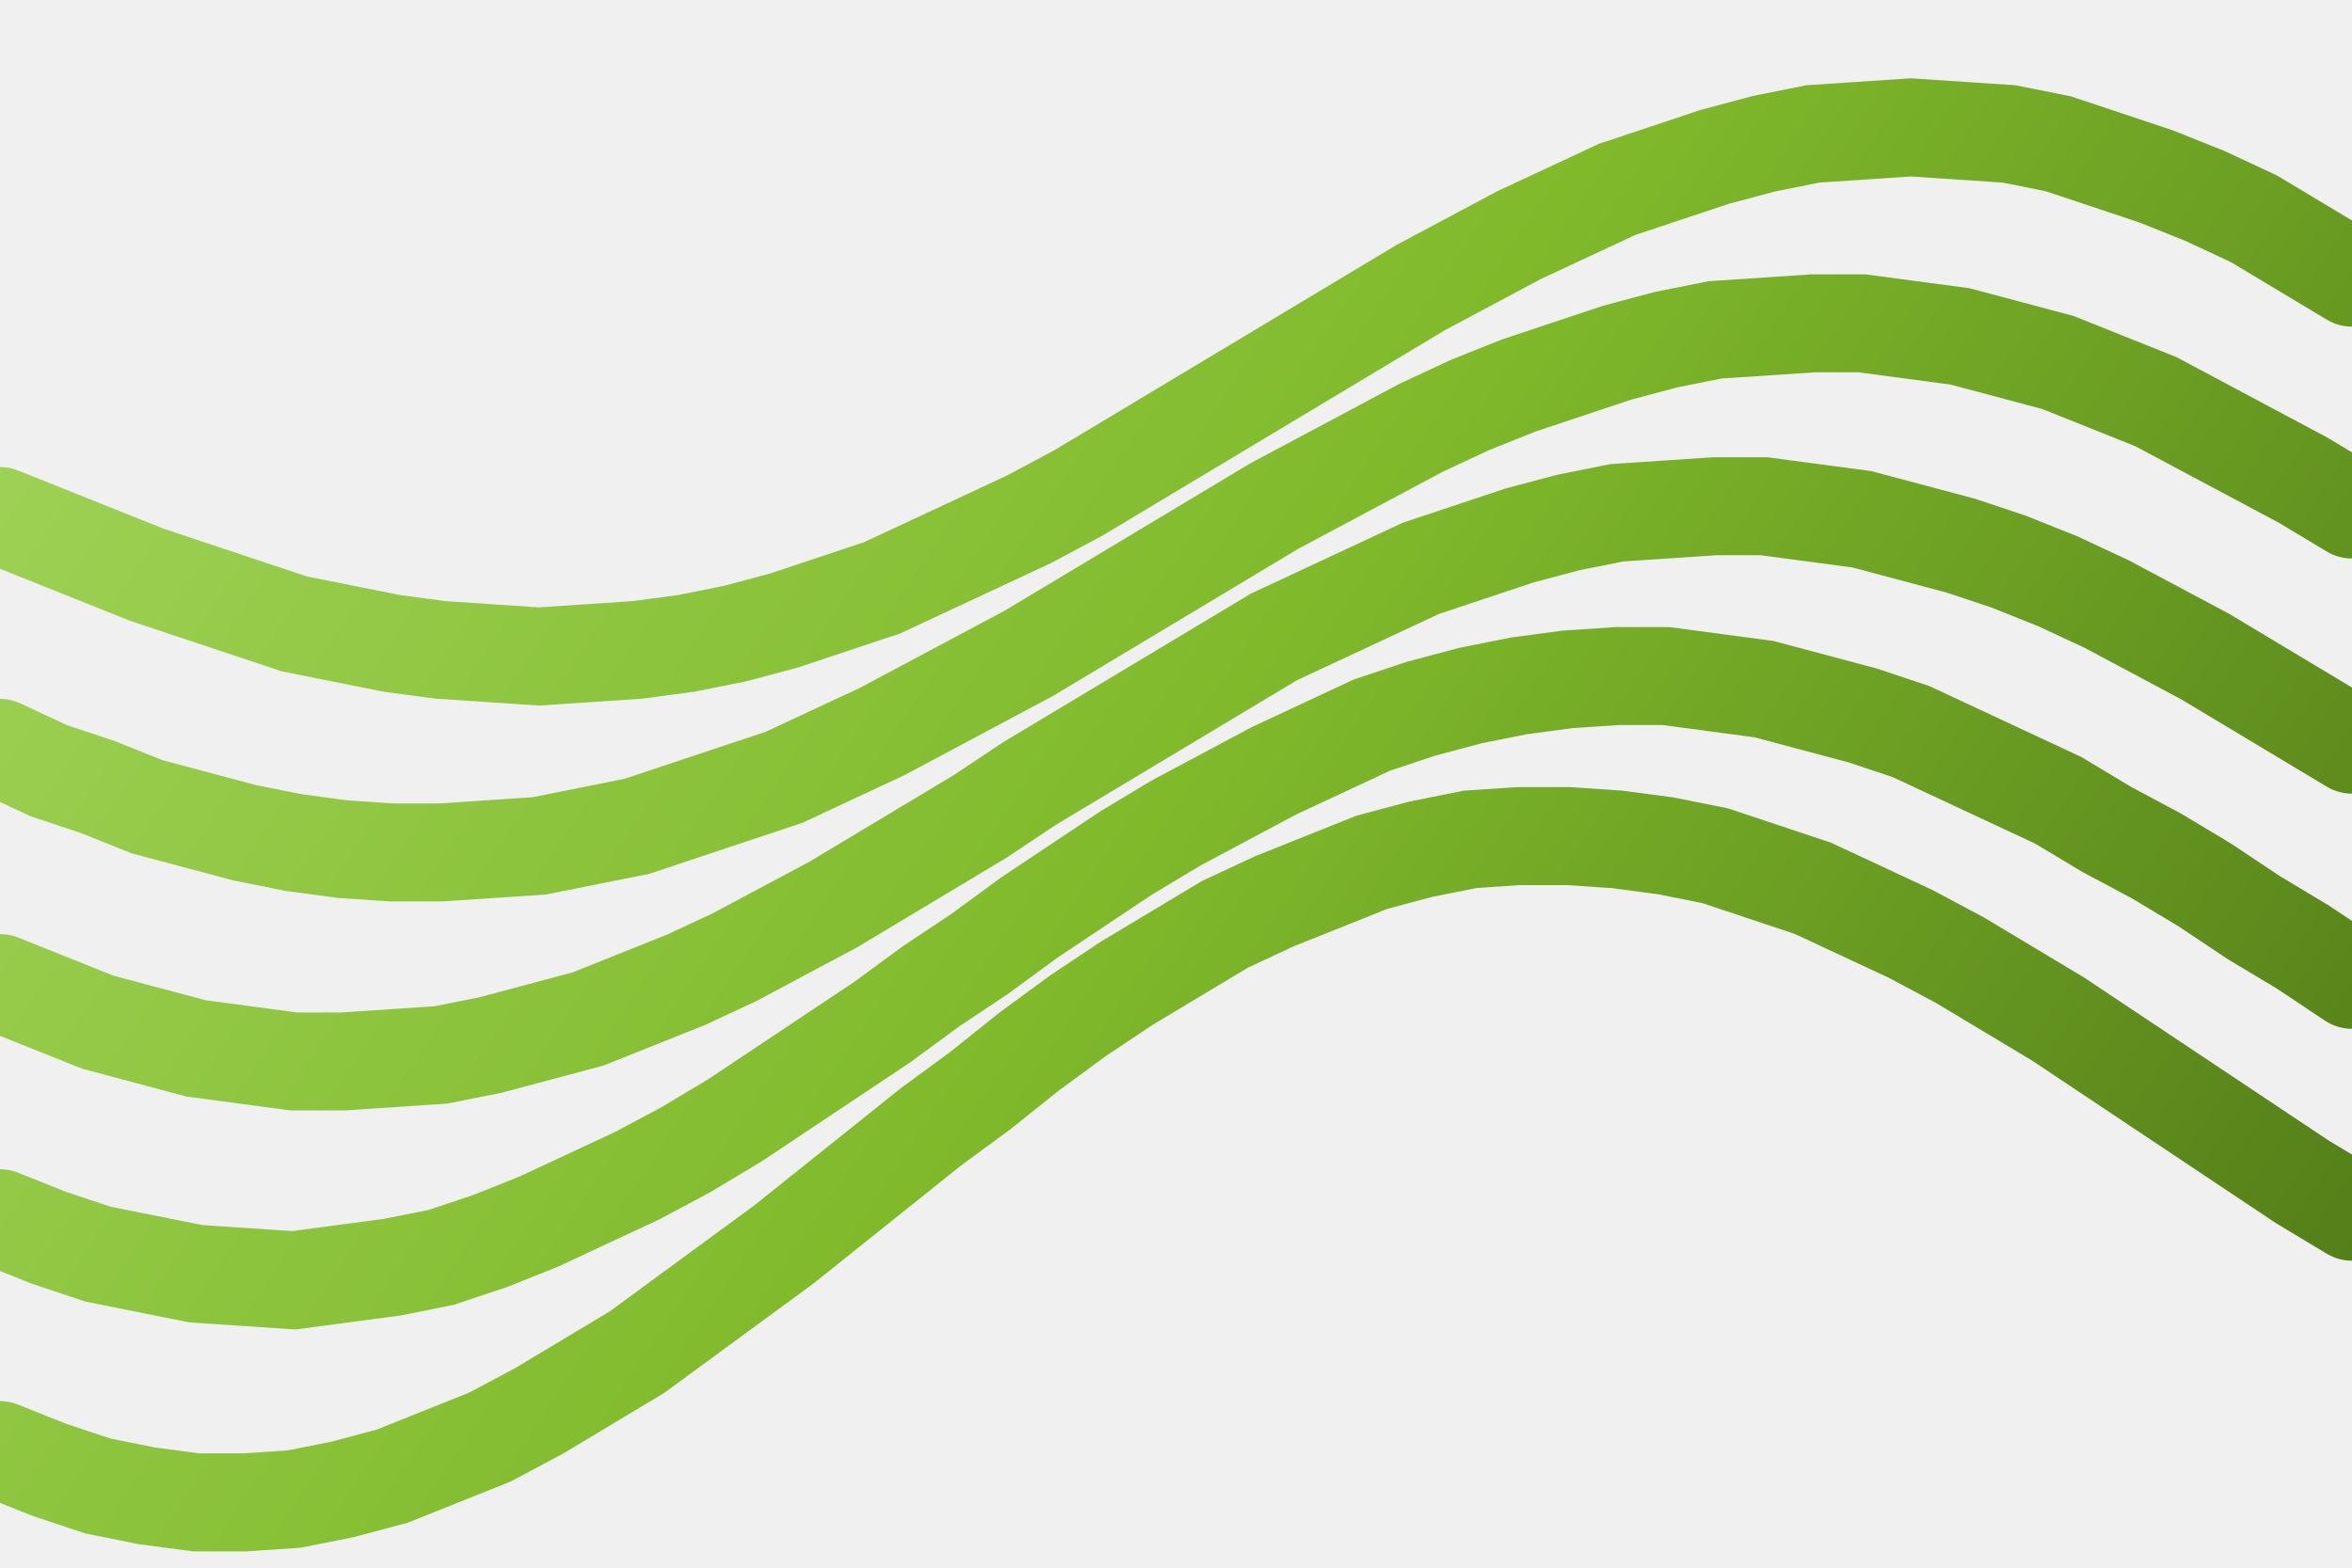
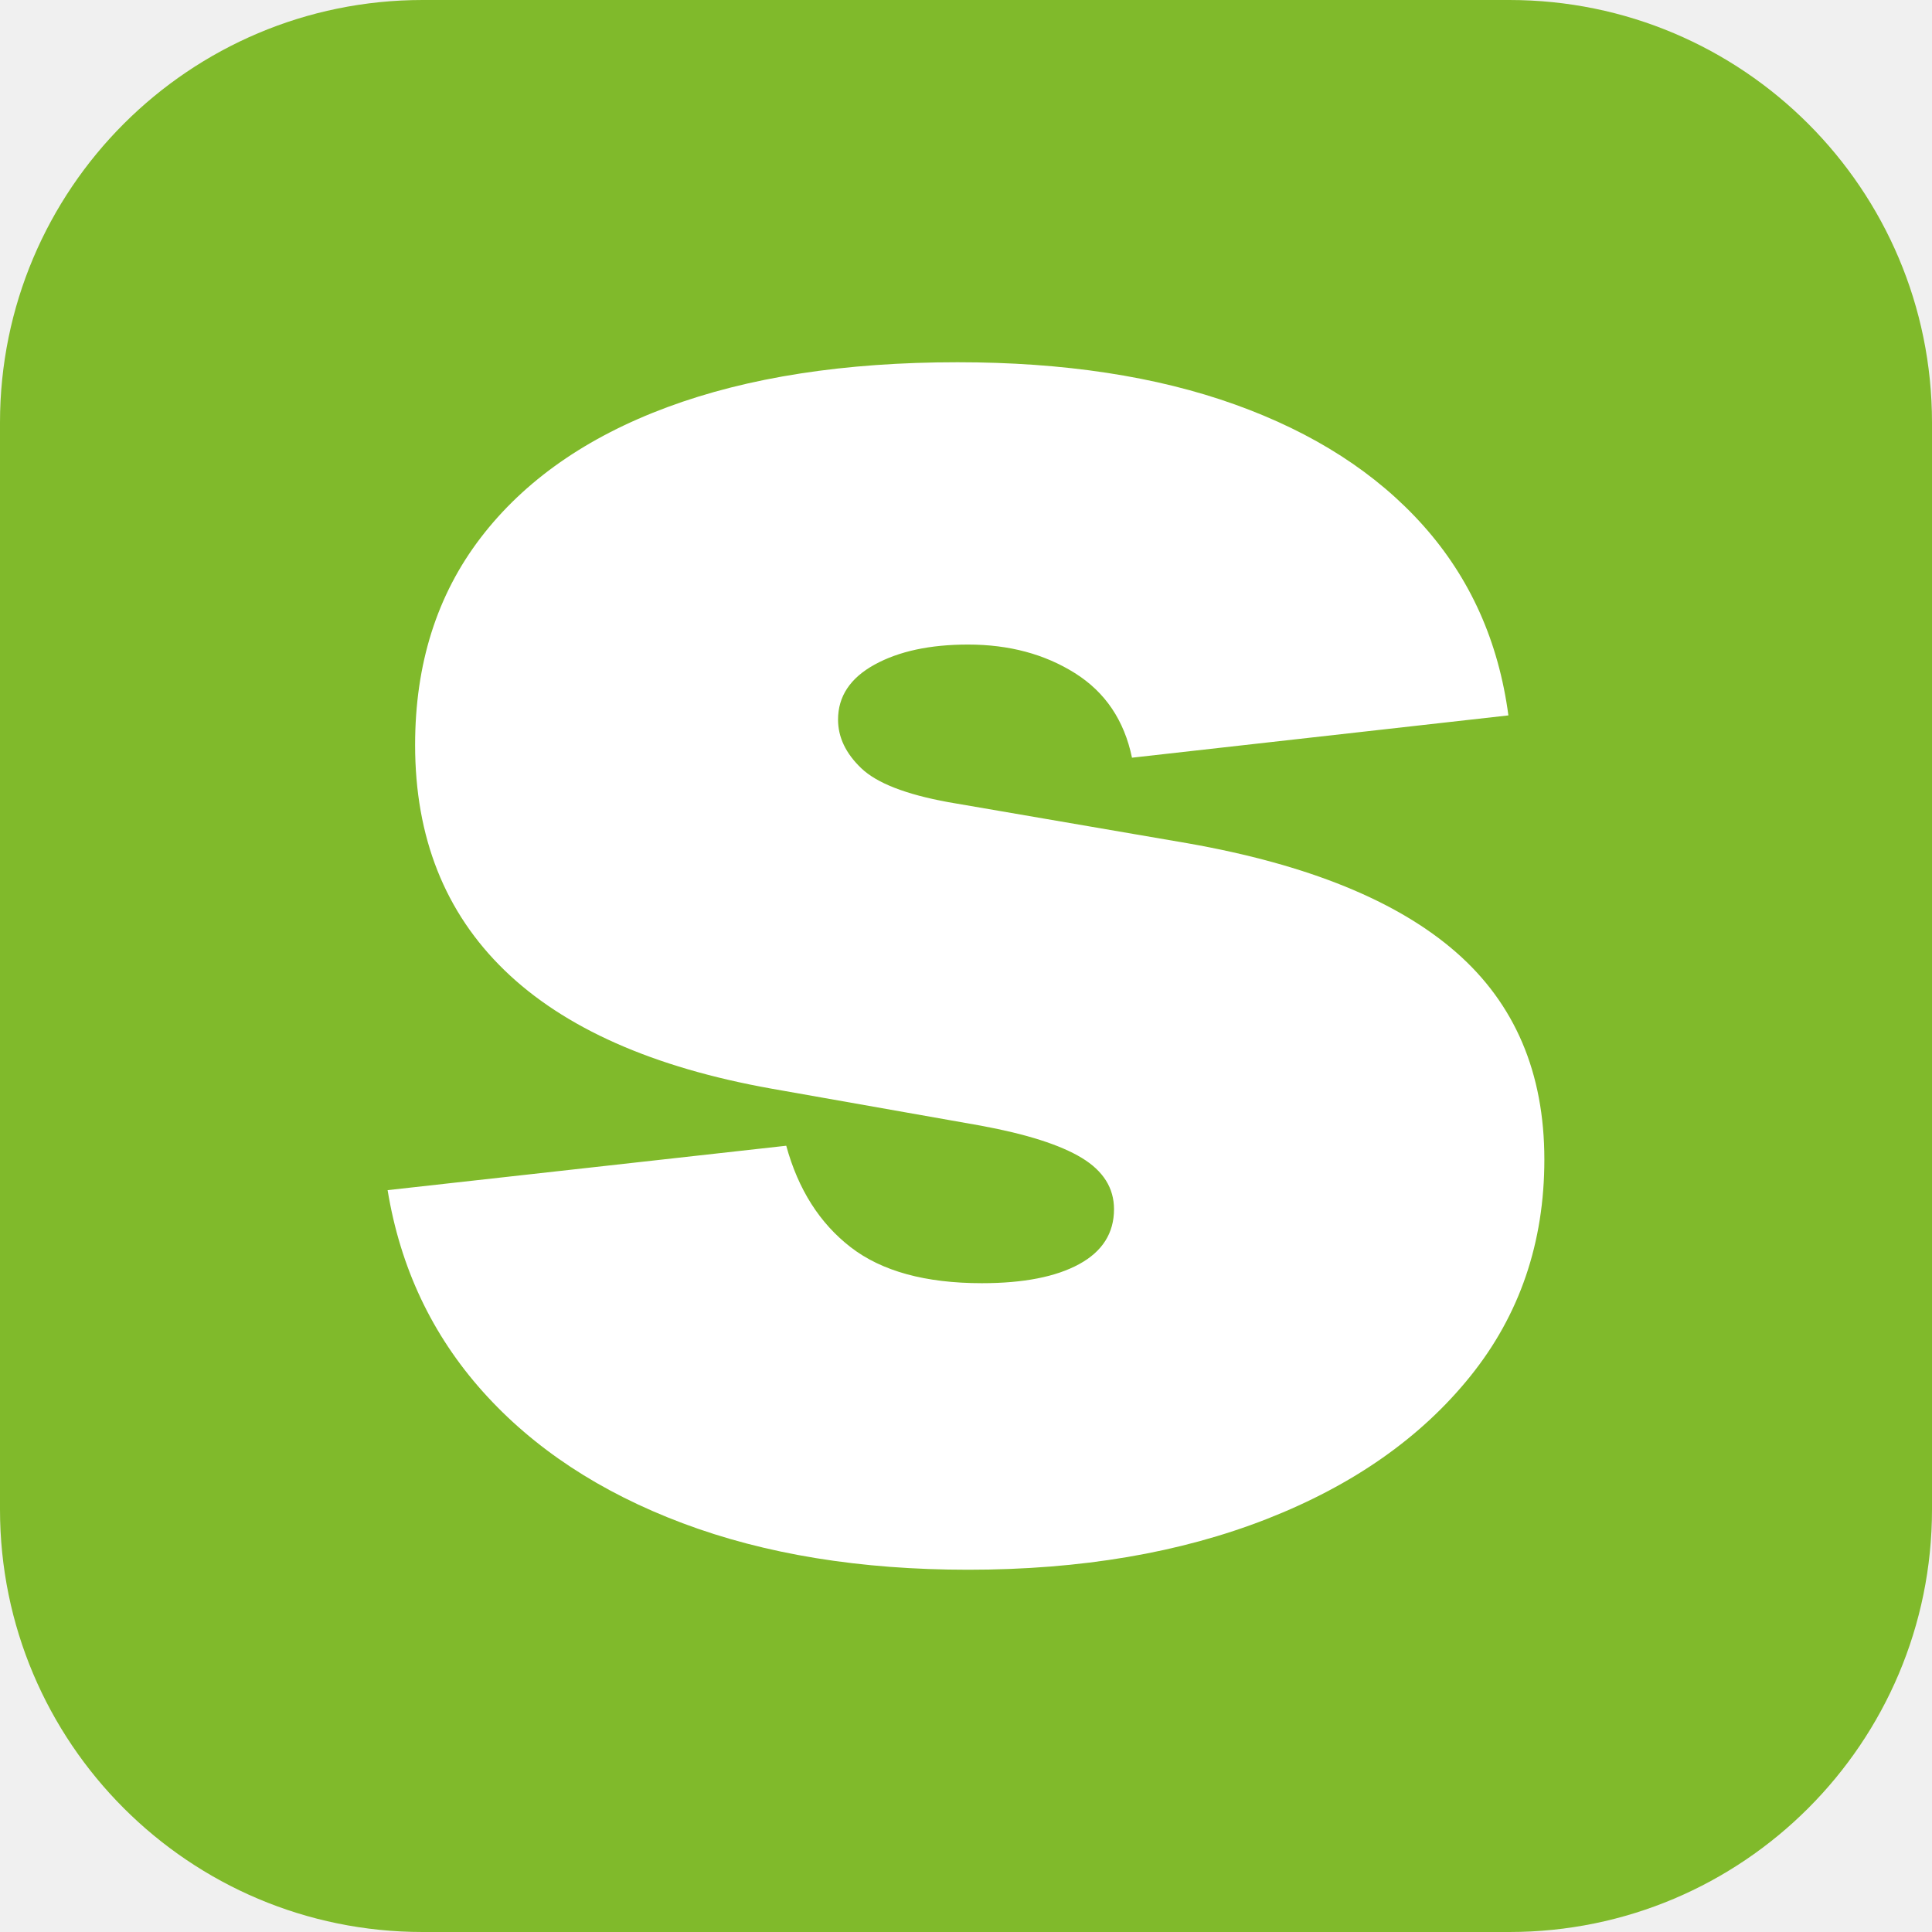
- <svg xmlns="http://www.w3.org/2000/svg" viewBox="0 0 72 48" fill="none">
-   <defs>
-     <linearGradient id="g" x1="0" y1="0" x2="72" y2="48" gradientUnits="userSpaceOnUse">
-       <stop stop-color="#A4D65E" />
-       <stop offset="0.5" stop-color="#80BA2B" />
-       <stop offset="1" stop-color="#4E7717" />
-     </linearGradient>
-   </defs>
-   <g>
-     <path d="M 0.0 15.8 L 1.5 16.4 L 3.0 17.0 L 4.5 17.6 L 6.0 18.1 L 7.5 18.6 L 9.0 19.1 L 10.5 19.4 L 12.0 19.7 L 13.5 19.9 L 15.0 20.0 L 16.5 20.1 L 18.0 20.0 L 19.5 19.9 L 21.0 19.7 L 22.5 19.4 L 24.0 19.0 L 25.5 18.5 L 27.0 18.0 L 28.5 17.3 L 30.0 16.6 L 31.5 15.9 L 33.0 15.1 L 34.5 14.2 L 36.0 13.3 L 37.5 12.4 L 39.0 11.5 L 40.5 10.6 L 42.0 9.7 L 43.5 8.8 L 45.0 8.0 L 46.5 7.2 L 48.0 6.5 L 49.5 5.8 L 51.0 5.3 L 52.5 4.8 L 54.0 4.4 L 55.5 4.1 L 57.0 4.0 L 58.5 3.9 L 60.0 4.0 L 61.5 4.1 L 63.0 4.4 L 64.5 4.9 L 66.0 5.4 L 67.5 6.0 L 69.0 6.7 L 70.5 7.6 L 72.0 8.5" fill="none" stroke="url(#g)" stroke-width="3" stroke-linecap="round" />
-     <path d="M 0.0 22.9 L 1.5 23.6 L 3.0 24.1 L 4.5 24.7 L 6.0 25.1 L 7.5 25.5 L 9.0 25.8 L 10.5 26.0 L 12.0 26.1 L 13.5 26.1 L 15.0 26.0 L 16.5 25.9 L 18.0 25.6 L 19.5 25.3 L 21.0 24.8 L 22.5 24.3 L 24.0 23.8 L 25.5 23.1 L 27.0 22.4 L 28.5 21.6 L 30.0 20.8 L 31.5 20.0 L 33.0 19.1 L 34.5 18.2 L 36.0 17.3 L 37.5 16.4 L 39.0 15.5 L 40.5 14.7 L 42.0 13.9 L 43.5 13.1 L 45.0 12.4 L 46.5 11.8 L 48.0 11.3 L 49.5 10.8 L 51.0 10.4 L 52.5 10.1 L 54.0 10.0 L 55.5 9.9 L 57.0 9.9 L 58.5 10.1 L 60.0 10.3 L 61.5 10.7 L 63.0 11.1 L 64.5 11.7 L 66.0 12.3 L 67.5 13.1 L 69.0 13.9 L 70.5 14.7 L 72.0 15.6" fill="none" stroke="url(#g)" stroke-width="3" stroke-linecap="round" />
-     <path d="M 0.0 30.1 L 1.5 30.7 L 3.0 31.3 L 4.5 31.7 L 6.0 32.1 L 7.5 32.3 L 9.0 32.5 L 10.5 32.5 L 12.0 32.4 L 13.5 32.3 L 15.0 32.0 L 16.5 31.6 L 18.0 31.2 L 19.5 30.6 L 21.0 30.0 L 22.5 29.3 L 24.0 28.5 L 25.5 27.7 L 27.0 26.8 L 28.5 25.9 L 30.0 25.0 L 31.5 24.0 L 33.0 23.1 L 34.5 22.2 L 36.0 21.3 L 37.5 20.4 L 39.0 19.5 L 40.5 18.8 L 42.0 18.1 L 43.5 17.4 L 45.0 16.9 L 46.5 16.4 L 48.0 16.0 L 49.5 15.7 L 51.0 15.6 L 52.5 15.5 L 54.0 15.5 L 55.5 15.7 L 57.0 15.9 L 58.5 16.3 L 60.0 16.7 L 61.5 17.2 L 63.0 17.8 L 64.5 18.5 L 66.0 19.3 L 67.5 20.1 L 69.0 21.0 L 70.5 21.9 L 72.0 22.8" fill="none" stroke="url(#g)" stroke-width="3" stroke-linecap="round" />
-     <path d="M 0.0 37.3 L 1.5 37.9 L 3.0 38.4 L 4.5 38.7 L 6.0 39.0 L 7.5 39.1 L 9.0 39.2 L 10.5 39.0 L 12.0 38.8 L 13.5 38.5 L 15.0 38.0 L 16.5 37.4 L 18.0 36.7 L 19.5 36.0 L 21.0 35.2 L 22.5 34.3 L 24.0 33.3 L 25.5 32.3 L 27.0 31.3 L 28.5 30.2 L 30.0 29.2 L 31.5 28.1 L 33.0 27.1 L 34.5 26.1 L 36.0 25.2 L 37.5 24.4 L 39.0 23.6 L 40.5 22.9 L 42.0 22.2 L 43.5 21.7 L 45.0 21.3 L 46.5 21.0 L 48.0 20.8 L 49.5 20.7 L 51.0 20.7 L 52.5 20.9 L 54.0 21.1 L 55.5 21.5 L 57.0 21.9 L 58.5 22.4 L 60.0 23.1 L 61.5 23.8 L 63.0 24.5 L 64.5 25.4 L 66.0 26.2 L 67.5 27.1 L 69.0 28.1 L 70.5 29.0 L 72.0 30.0" fill="none" stroke="url(#g)" stroke-width="3" stroke-linecap="round" />
-     <path d="M 0.0 44.4 L 1.5 45.0 L 3.0 45.5 L 4.5 45.8 L 6.0 46.0 L 7.5 46.0 L 9.0 45.9 L 10.5 45.6 L 12.0 45.2 L 13.5 44.6 L 15.0 44.0 L 16.5 43.2 L 18.0 42.3 L 19.5 41.4 L 21.0 40.3 L 22.5 39.2 L 24.0 38.1 L 25.5 36.9 L 27.0 35.7 L 28.5 34.5 L 30.0 33.4 L 31.5 32.2 L 33.0 31.1 L 34.5 30.1 L 36.0 29.2 L 37.5 28.3 L 39.0 27.6 L 40.5 27.0 L 42.0 26.4 L 43.5 26.0 L 45.0 25.7 L 46.5 25.6 L 48.0 25.6 L 49.5 25.7 L 51.0 25.9 L 52.5 26.2 L 54.0 26.7 L 55.5 27.2 L 57.0 27.9 L 58.5 28.6 L 60.0 29.4 L 61.5 30.3 L 63.0 31.2 L 64.5 32.2 L 66.0 33.2 L 67.5 34.2 L 69.0 35.2 L 70.5 36.2 L 72.0 37.1" fill="none" stroke="url(#g)" stroke-width="3" stroke-linecap="round" />
-   </g>
+ <svg xmlns="http://www.w3.org/2000/svg" viewBox="0 0 64 64">
+   <rect width="64" height="64" rx="14" fill="#80BA2B" />
+   <path transform="translate(11.159 51.229) scale(0.035026 -0.035026)" fill="#ffffff" d="M597 -22Q444 -22 327.0 22.0Q210 66 138.0 146.5Q66 227 48 337L425 379Q442 317 486.0 283.0Q530 249 610 249Q669 249 702.0 267.0Q735 285 735 319Q735 349 704.5 367.5Q674 386 609 398L411 433Q243 463 158.5 545.0Q74 627 74 758Q74 873 136.0 954.0Q198 1035 312.5 1077.5Q427 1120 587 1120Q738 1120 849.5 1080.0Q961 1040 1027.5 965.5Q1094 891 1108 786L752 746Q741 799 698.0 826.0Q655 853 597 853Q543 853 508.5 834.0Q474 815 474 782Q474 757 496.0 736.0Q518 715 578 704L805 665Q975 635 1058.5 562.0Q1142 489 1142 366Q1142 248 1072.0 161.0Q1002 74 879.5 26.0Q757 -22 597 -22Z" />
</svg>
